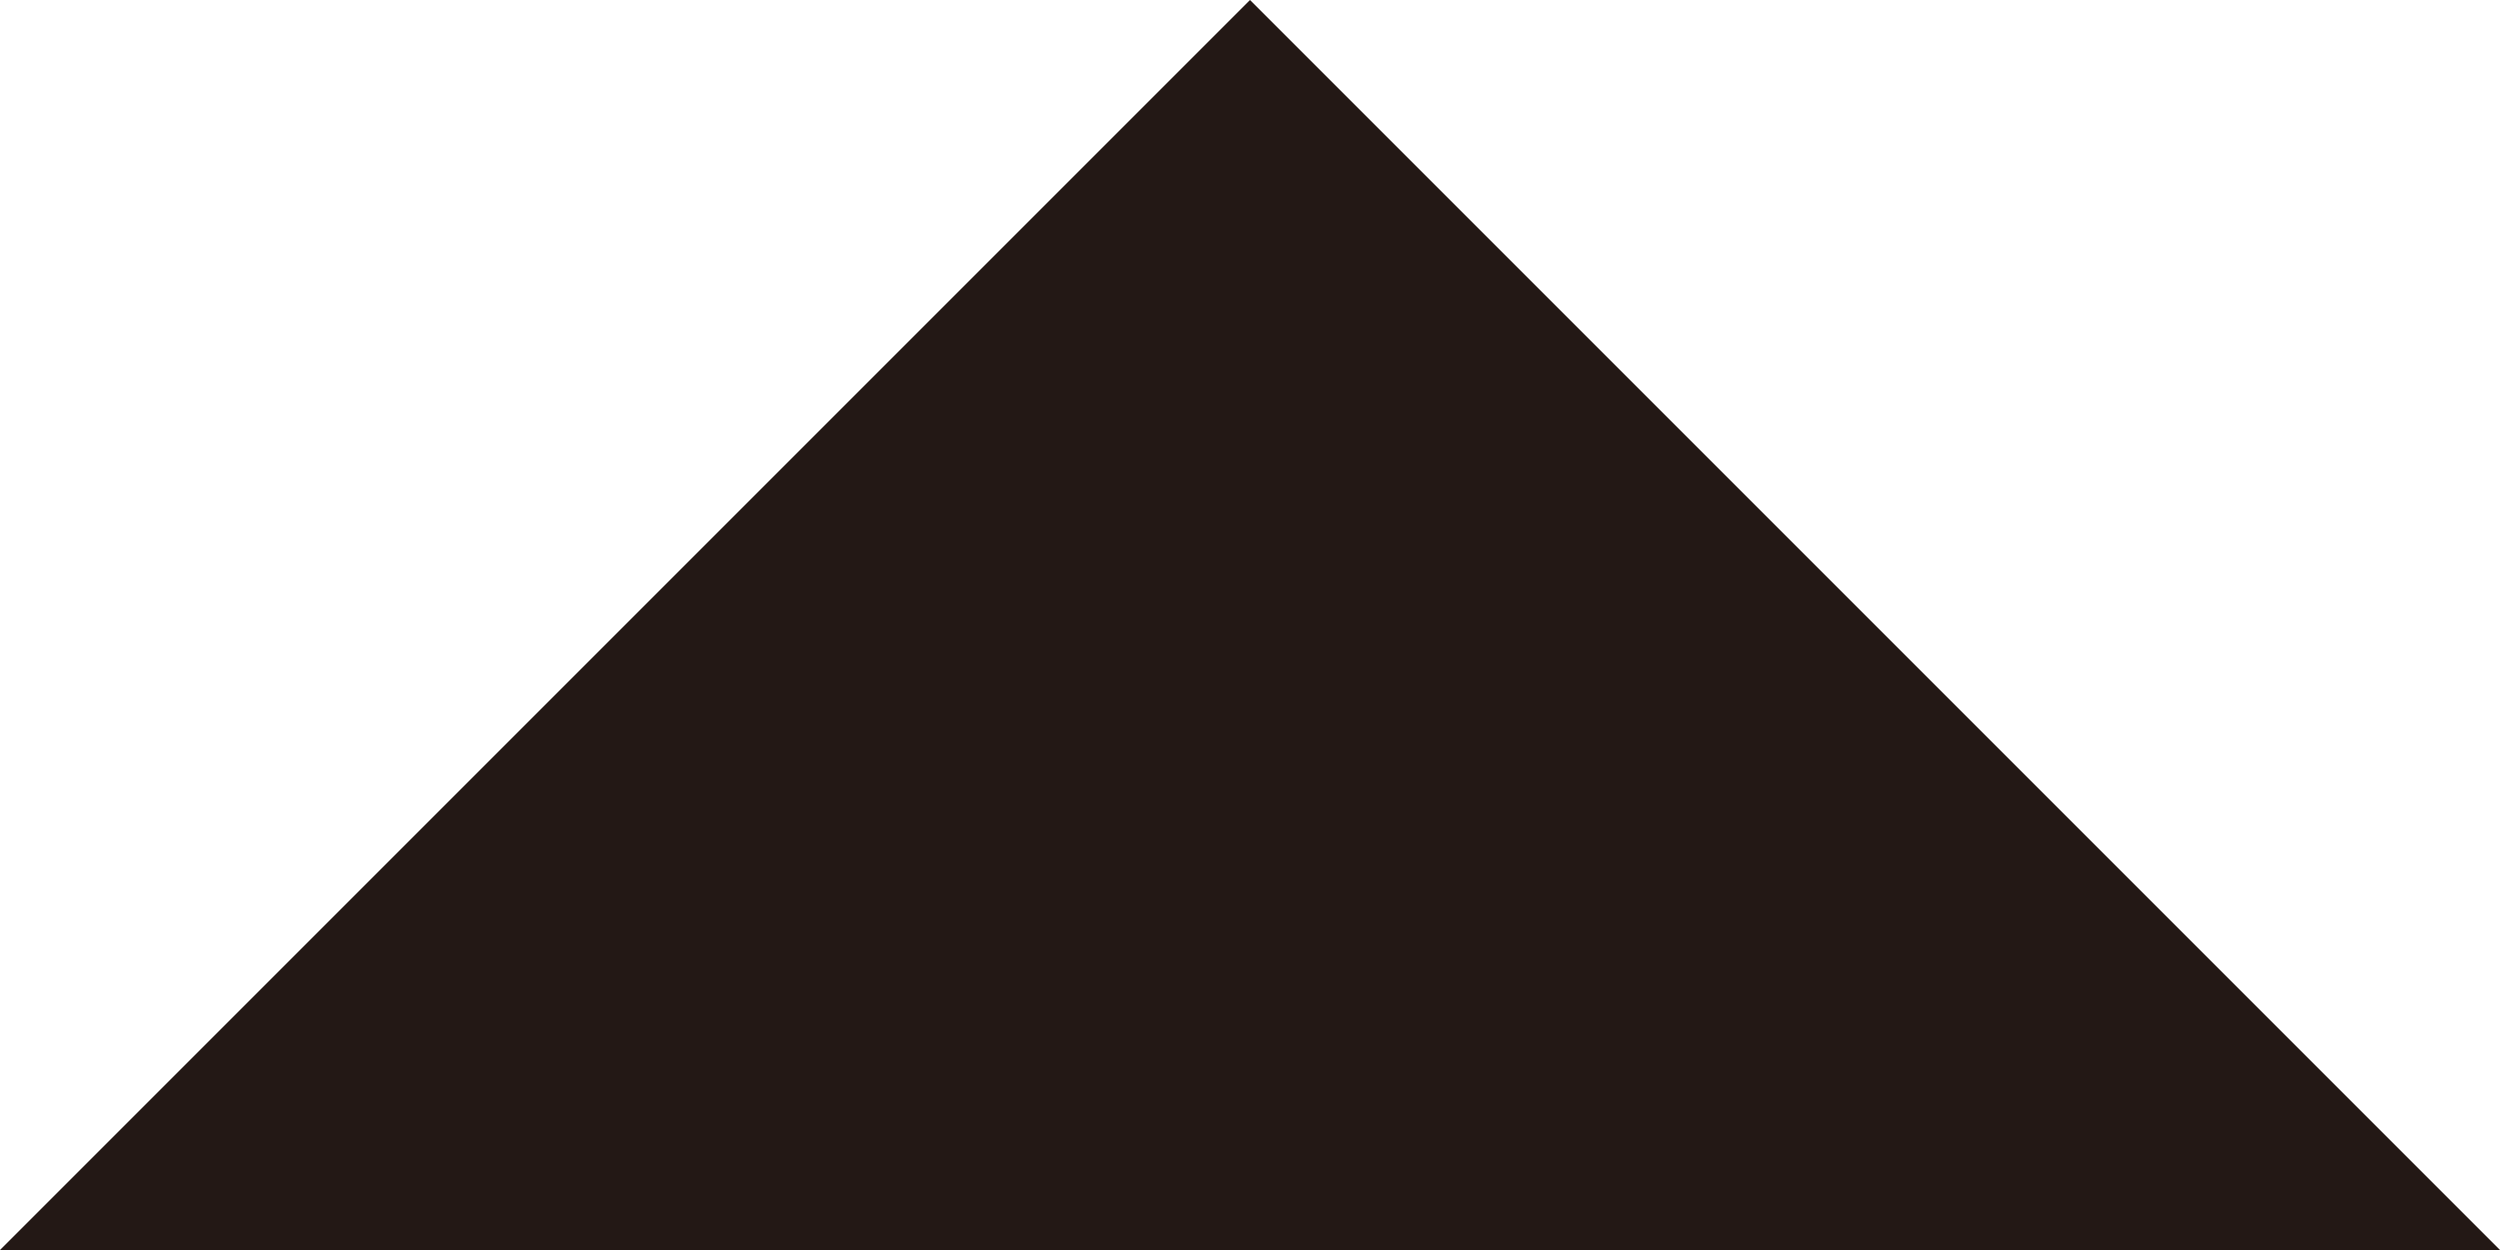
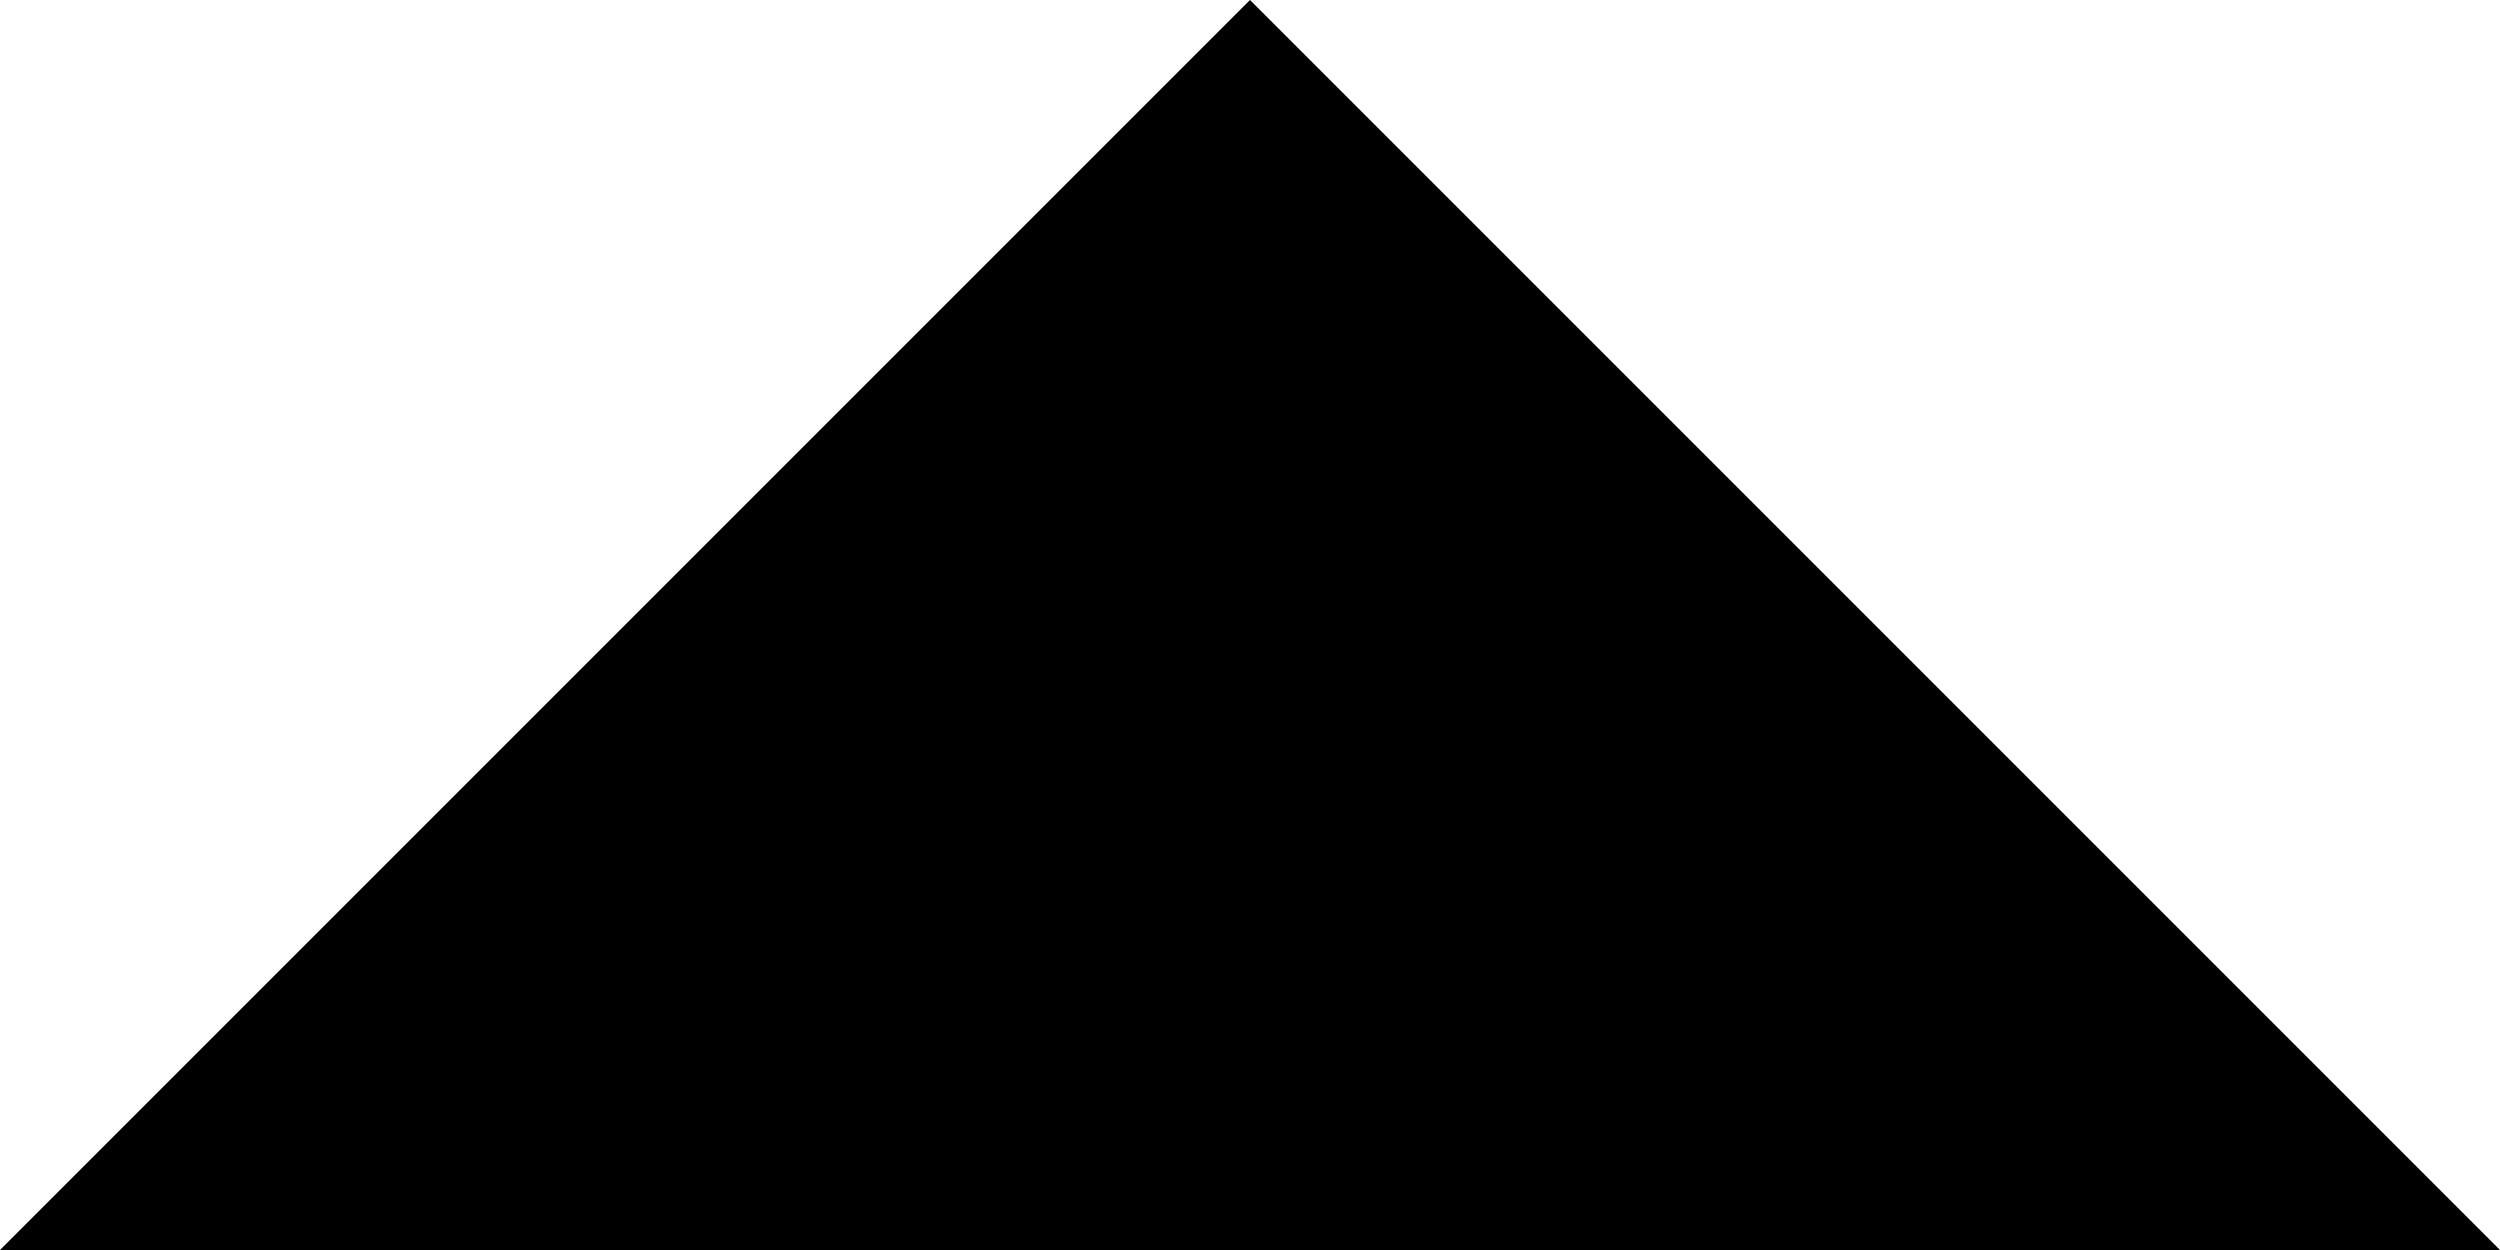
- <svg xmlns="http://www.w3.org/2000/svg" viewBox="0 0 67.18 33.59">
-   <defs>
-     <style>.cls-1{fill:#231815;}</style>
-   </defs>
+ <svg xmlns="http://www.w3.org/2000/svg" viewBox="0 0 67.18 33.59" fill="currentColor">
  <g id="圖層_2" data-name="圖層 2">
    <g id="圖層_1-2" data-name="圖層 1">
      <path class="cls-1" d="M33.59,0,67.18,33.59H0Z" />
    </g>
  </g>
</svg>
